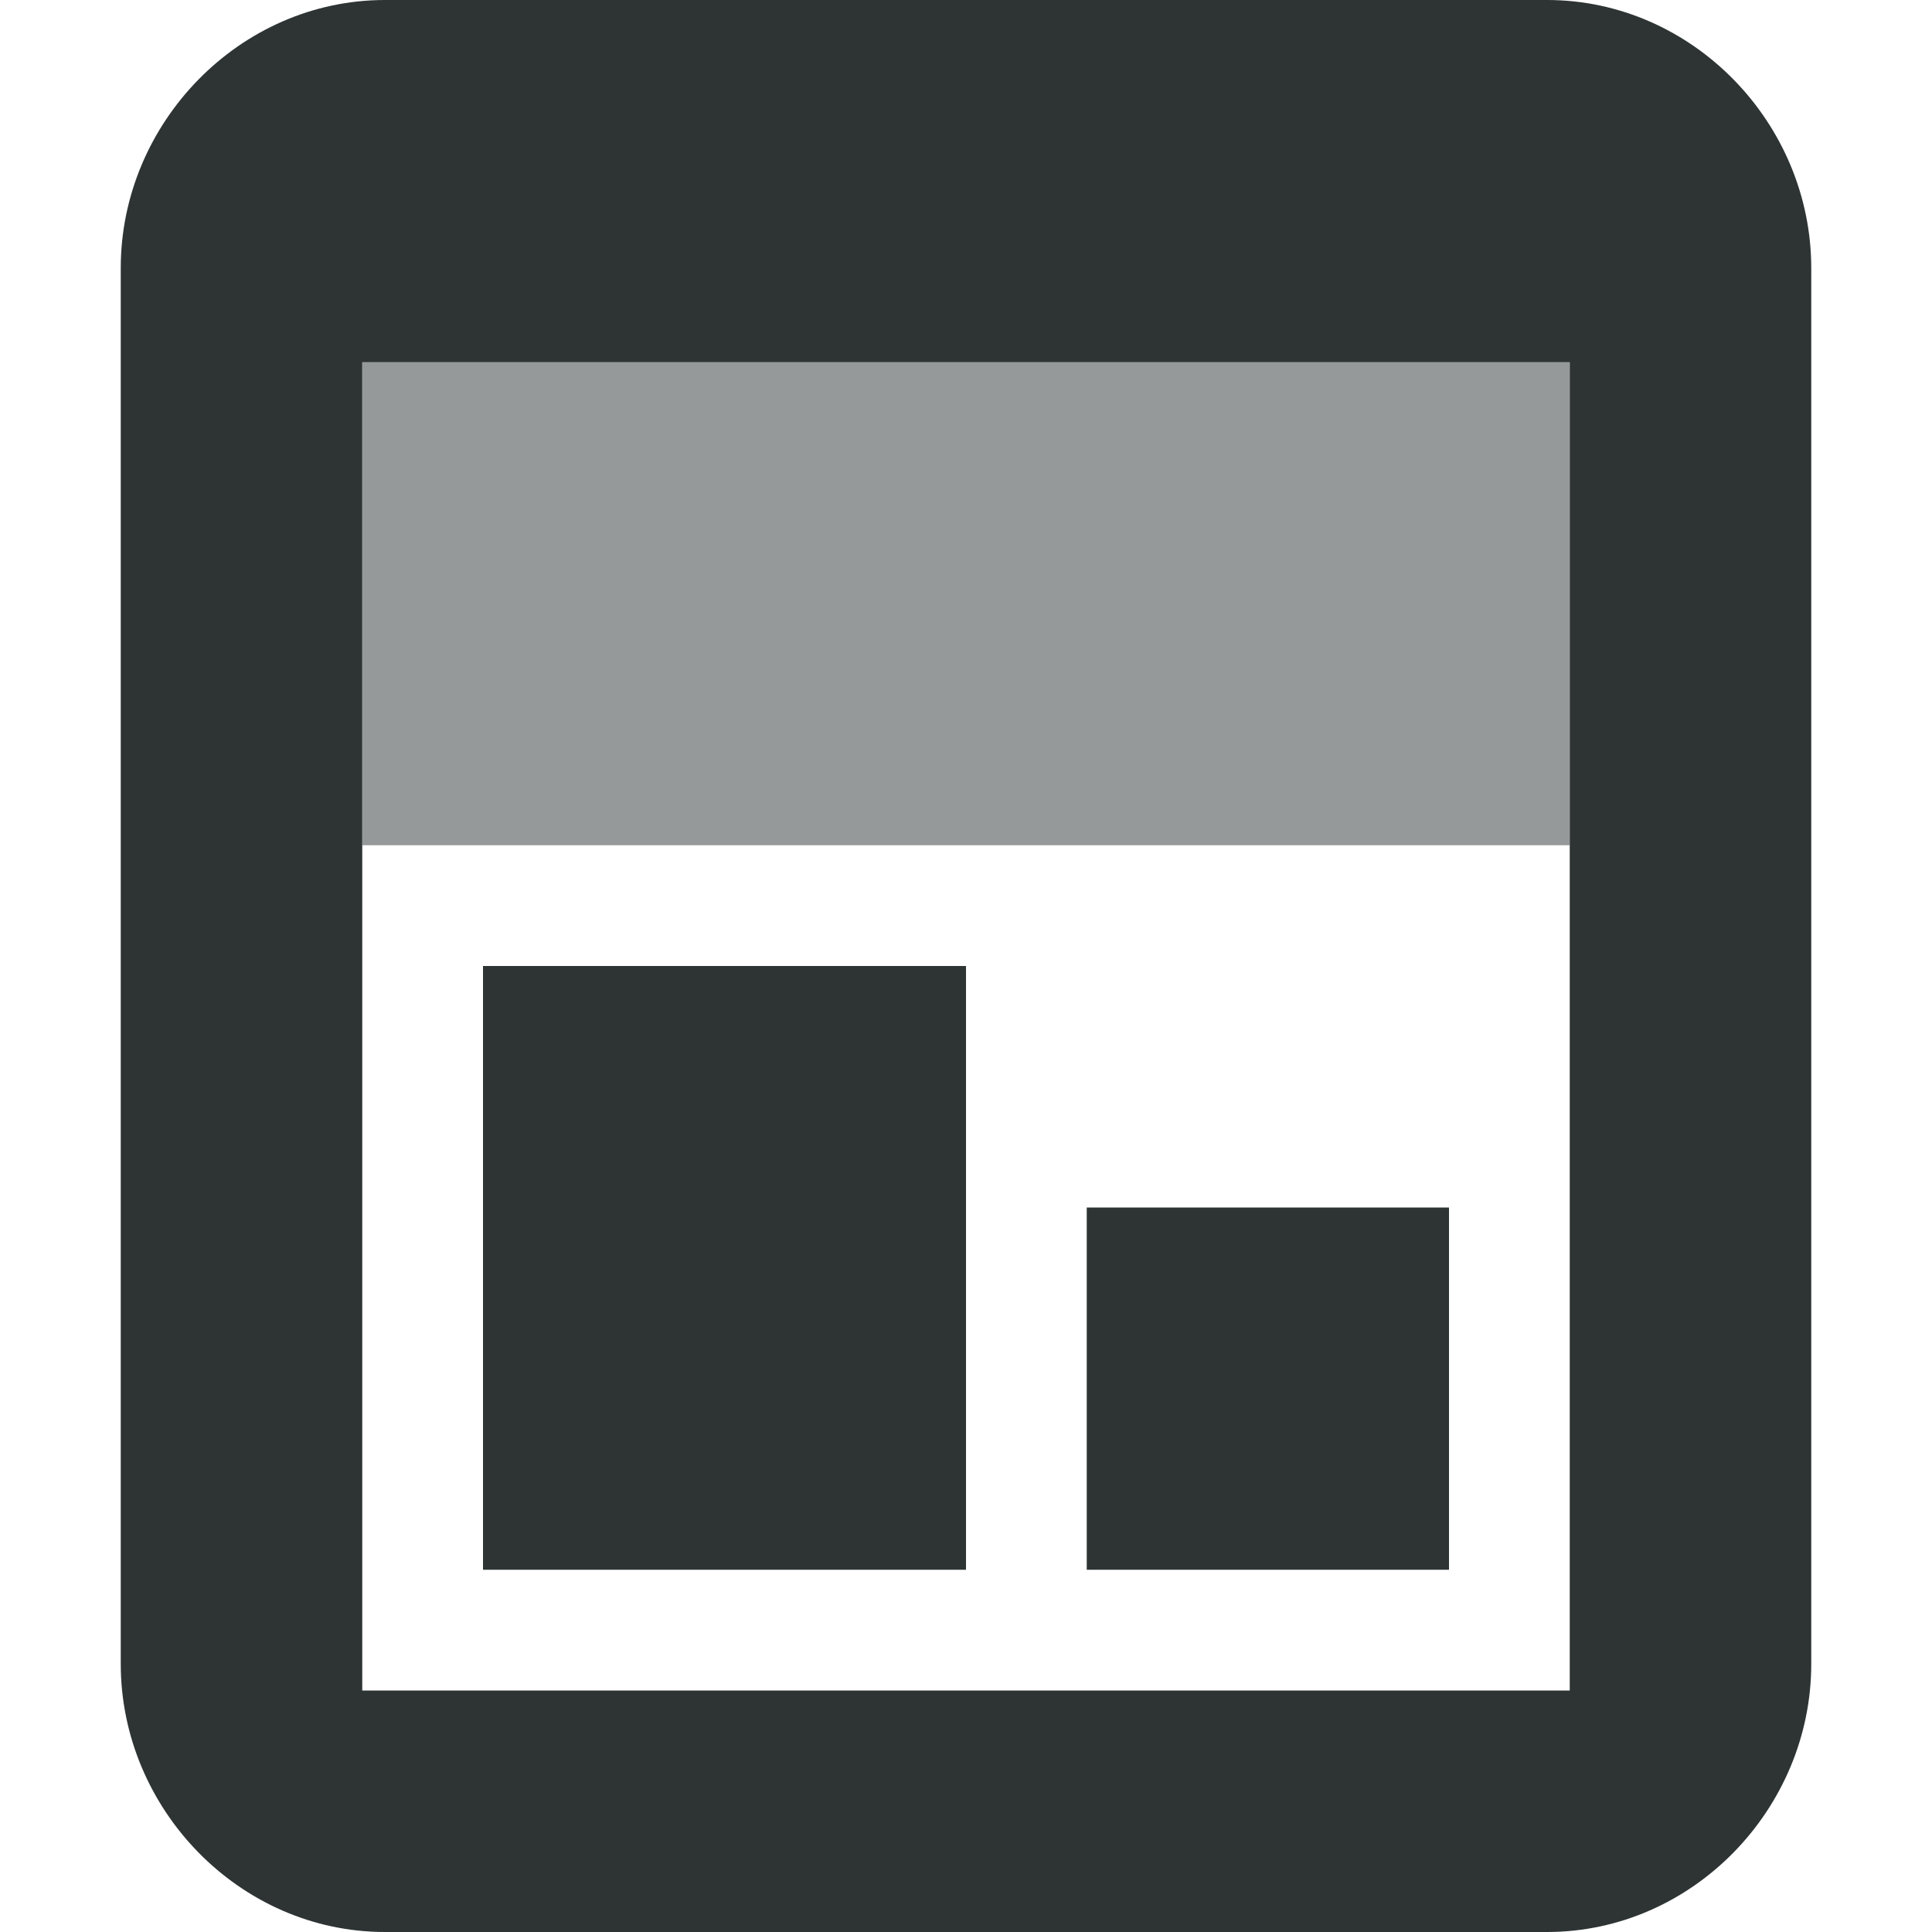
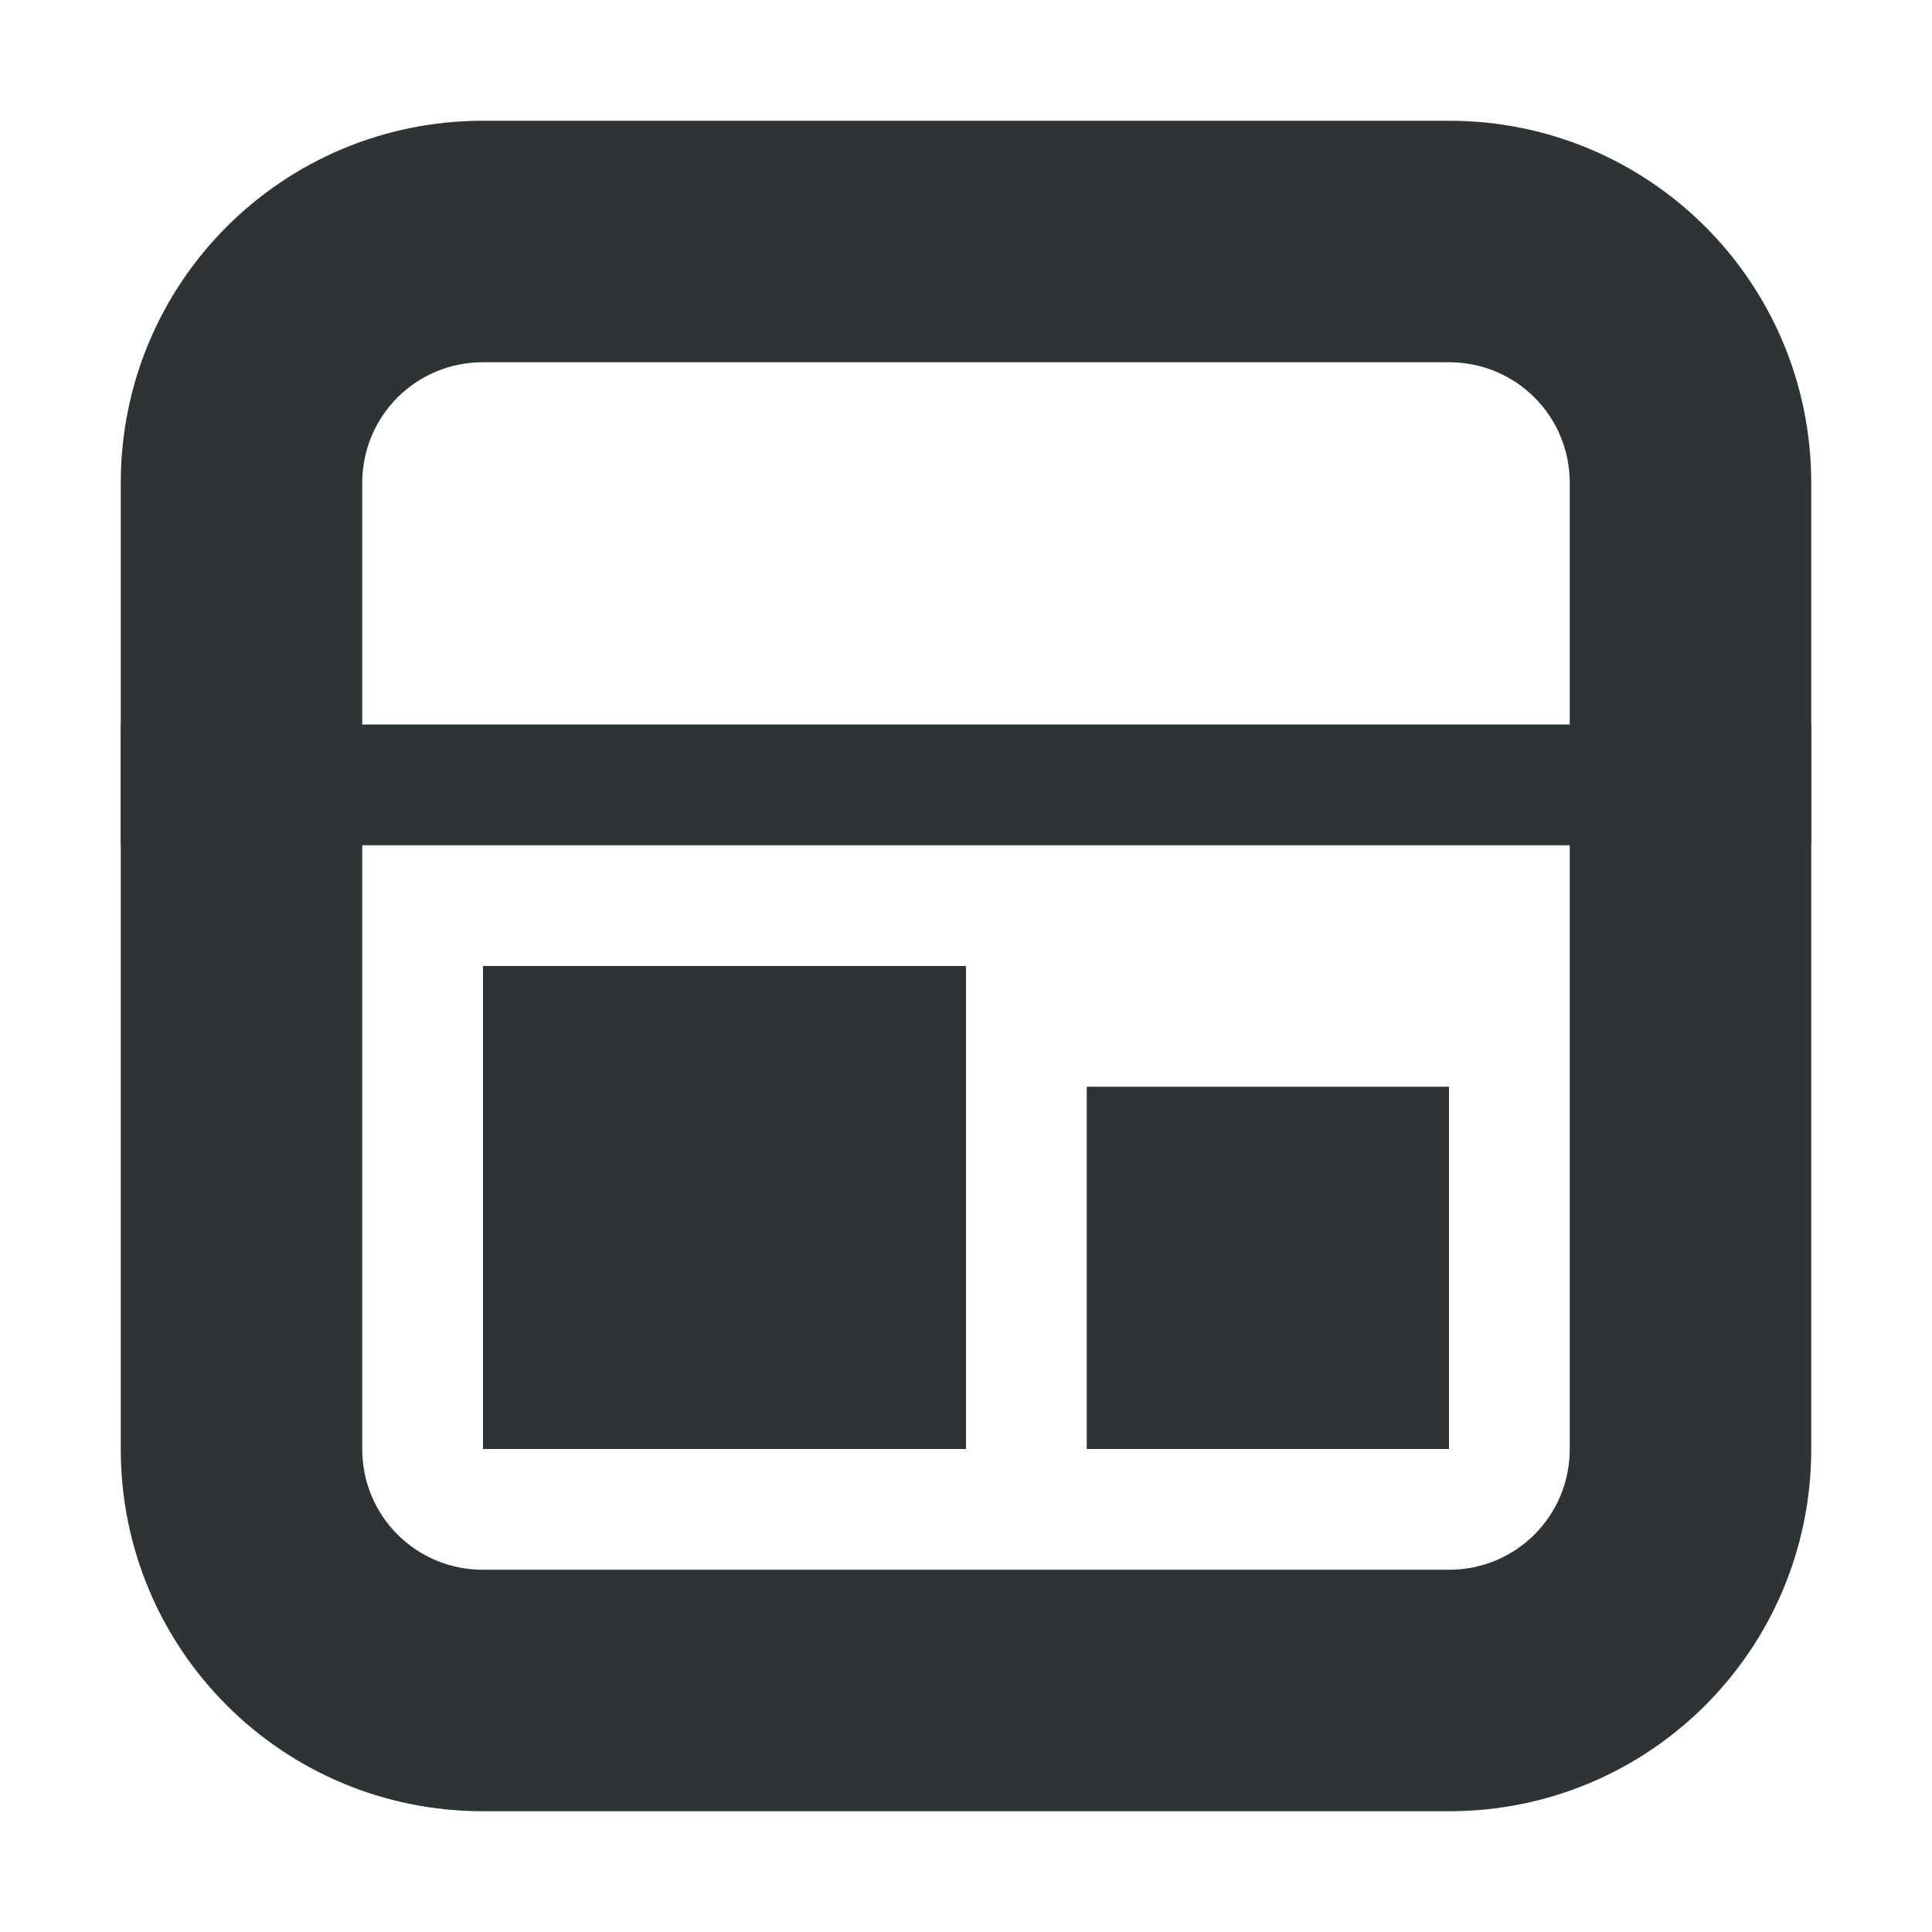
<svg xmlns="http://www.w3.org/2000/svg" width="16" height="16">
-   <path fill="#2e3434" d="M3.188 0C1.984 0 1 1.02 1 2.219V13.78C1 14.981 1.984 16 3.188 16h9.624C14.017 16 15 14.98 15 13.781V2.22C15 1.019 14.016 0 12.812 0ZM3 3h10v11H3Zm1 5v5h4V8Zm5 2v3h3v-3zm0 0" />
-   <path fill="#2e3434" fill-opacity=".5" d="M3 3h10v4H3Zm0 0" />
+   <path d="M4 1C2.34 1 1 2.34 1 4v8c0 1.66 1.34 3 3 3h8c1.66 0 3-1.34 3-3V4c0-1.66-1.34-3-3-3Zm0 2h8c.555 0 1 .445 1 1v8c0 .555-.445 1-1 1H4c-.555 0-1-.445-1-1V4c0-.555.445-1 1-1Zm0 0" style="fill:#2e3436;fill-opacity:1" />
+   <path d="M1 6h14v1H1Zm3 2h4v4H4Zm5 1h3v3H9Zm0 0" style="fill:#2e3436;fill-opacity:1" />
</svg>
